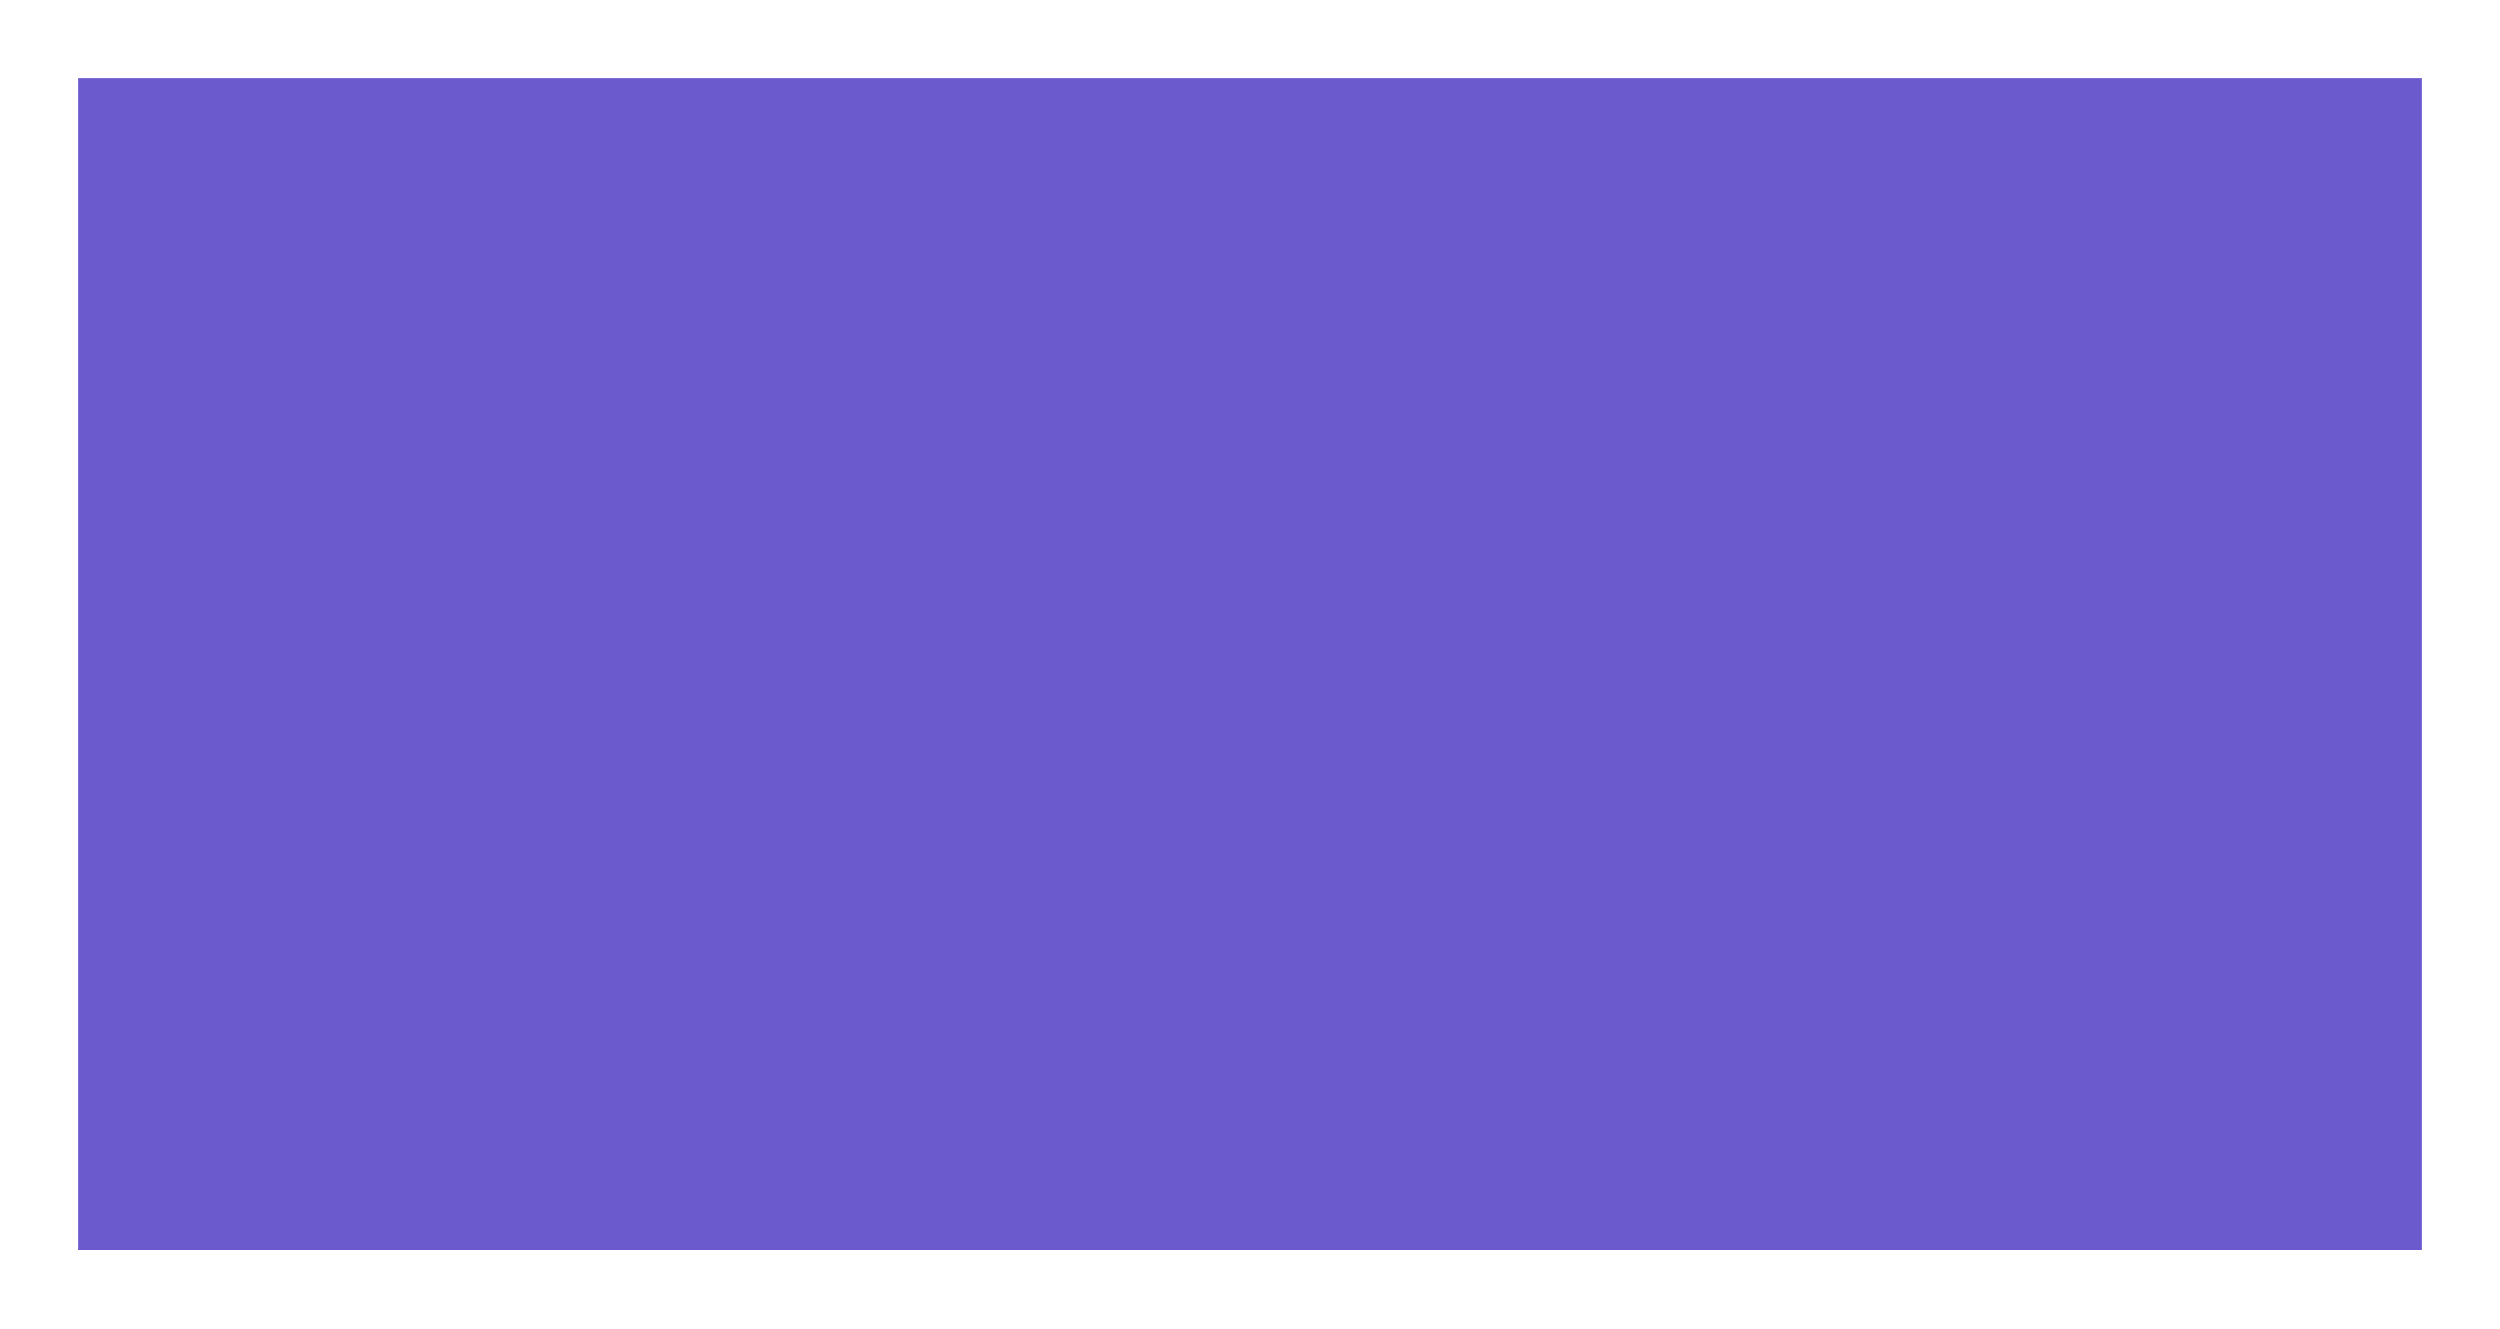
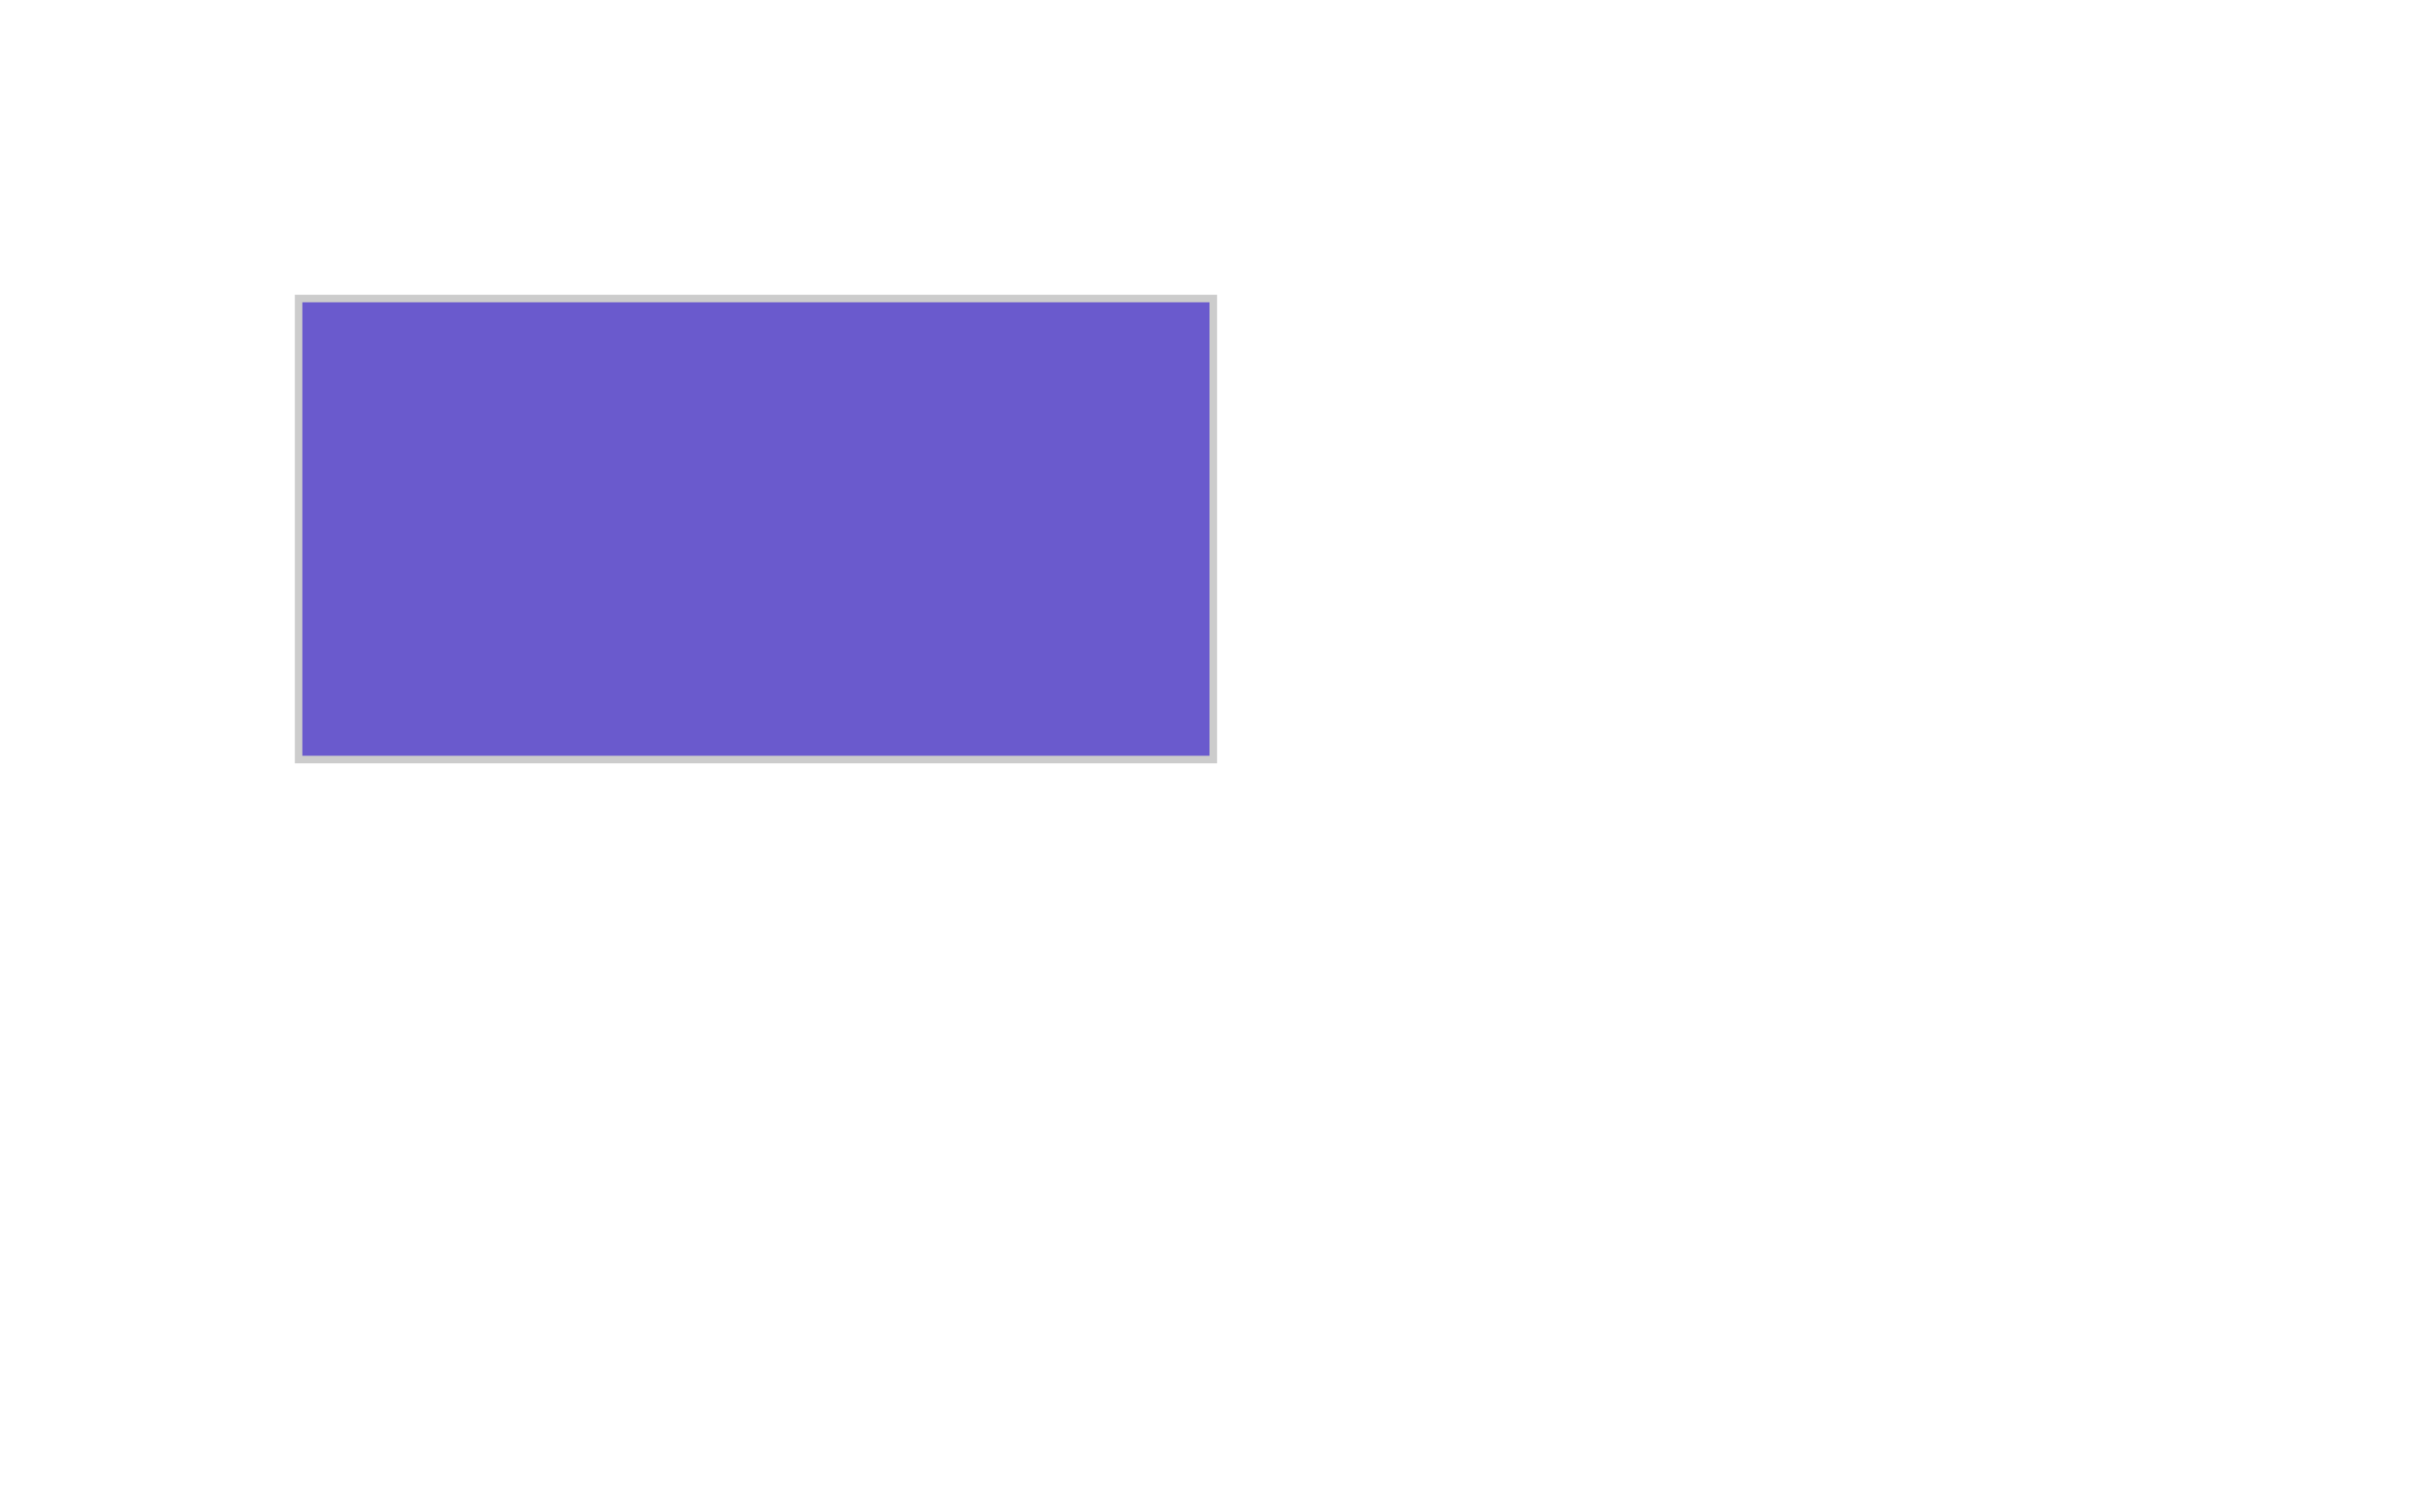
- <svg xmlns="http://www.w3.org/2000/svg" width="200" height="106.25" viewBox="18 18 64 34" version="1.1">
+ <svg xmlns="http://www.w3.org/2000/svg" width="160" height="100" viewBox="0 0 160 100" version="1.1">
+   <rect x="20" y="20" width="60" height="30" fill="none" stroke="#ccc" />
  <rect x="20" y="20" width="60" height="30" fill="slateblue">
    <animateTransform attributeName="transform" from="0 50 35" to="90 50 35" additive="sum" begin="0s" dur="1s" fill="freeze" type="rotate" />
    <animateTransform attributeName="transform" values="50 35;50 35" additive="sum" begin="1s" dur="1s" fill="freeze" type="translate" />
    <animateTransform attributeName="transform" values="1;1.5" additive="sum" begin="1s" dur="1s" fill="freeze" type="scale" />
    <animateTransform attributeName="transform" values="-50 -35;-50 -35" additive="sum" begin="1s" dur="1s" fill="freeze" type="translate" />
    <animateTransform attributeName="transform" values="50 35;50 35" additive="sum" begin="2s" dur="1s" fill="freeze" type="translate" />
    <animateTransform attributeName="transform" values="0;20" additive="sum" begin="2s" dur="1s" fill="freeze" type="skewX" />
    <animateTransform attributeName="transform" values="-50 -35;-50 -35" additive="sum" begin="2s" dur="1s" fill="freeze" type="translate" />
    <animateTransform attributeName="transform" from="0 0" to="40 0" additive="sum" begin="3s" dur="1s" fill="freeze" type="translate" />
  </rect>
</svg>
